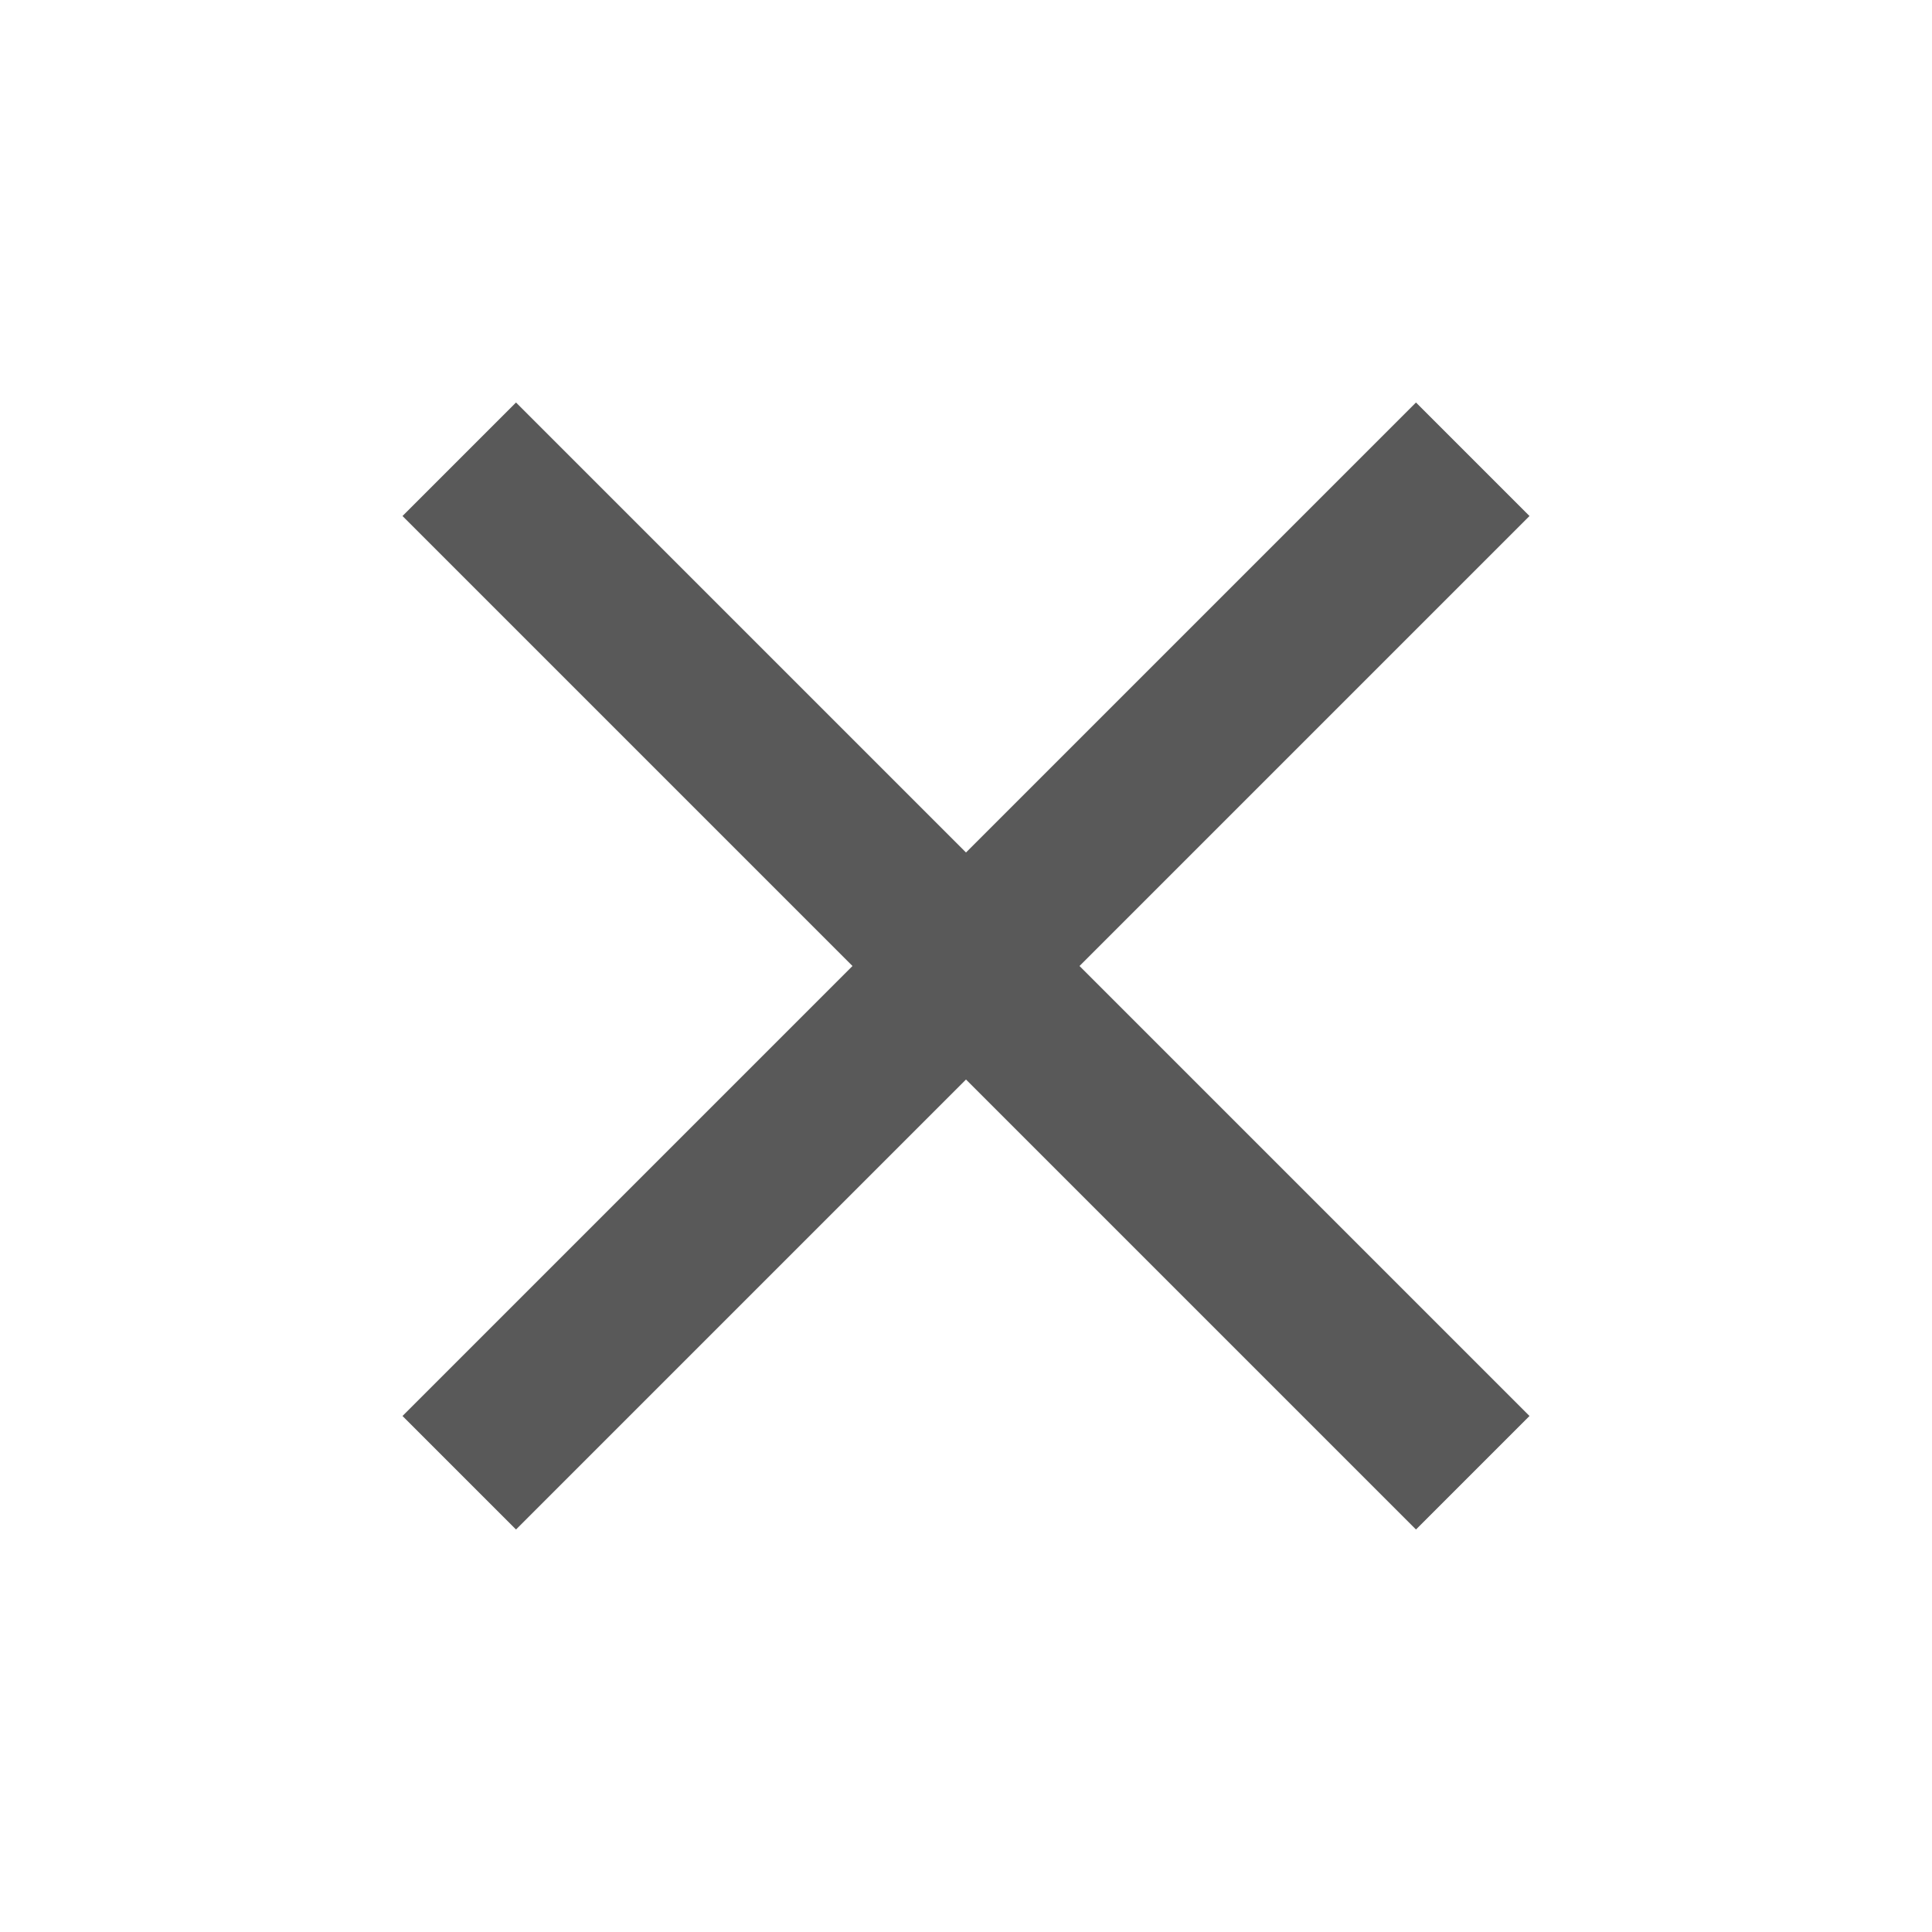
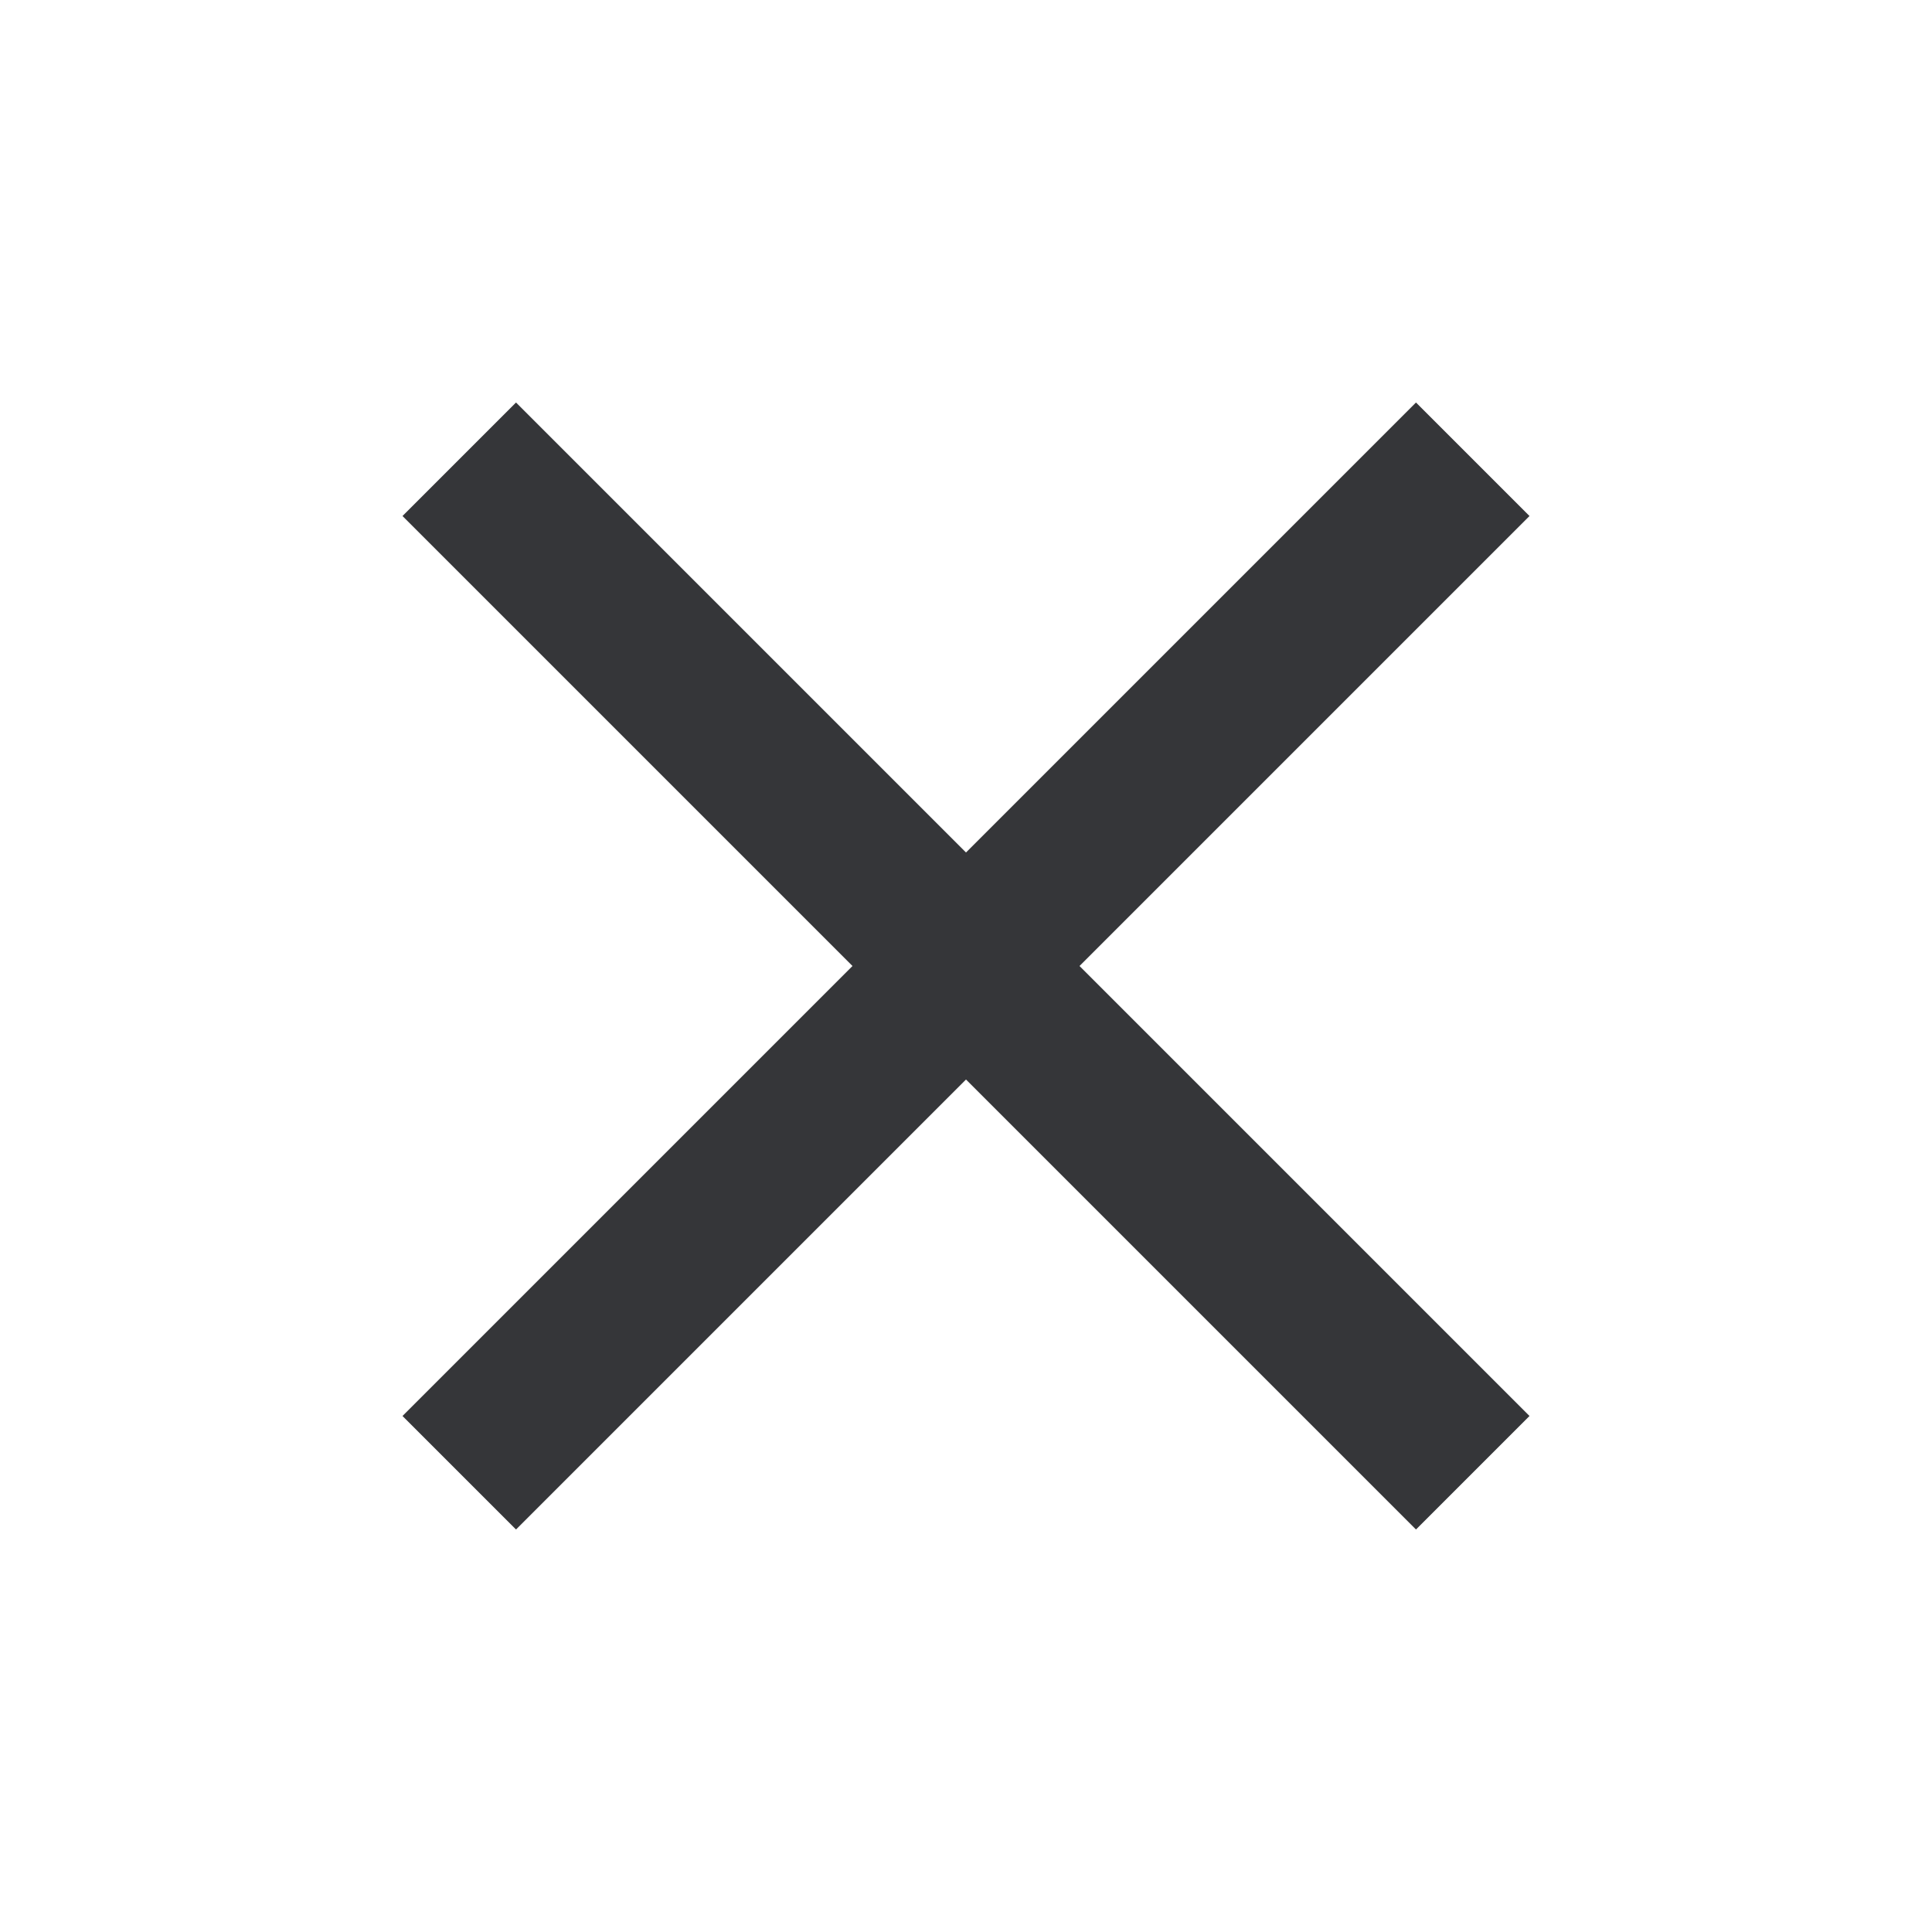
- <svg xmlns="http://www.w3.org/2000/svg" height="24px" viewBox="0 0 24 24" width="24px" fill="#595959">
-   <path d="M0 0h24v24H0z" fill="none" />
-   <path d="M19 6.41L17.59 5 12 10.59 6.41 5 5 6.41 10.59 12 5 17.59 6.41 19 12 13.41 17.59 19 19 17.59 13.41 12z" />
+ <svg xmlns="http://www.w3.org/2000/svg" width="24" height="24" viewBox="0 0 24 24" fill="none">
+   <path d="M19 6.41L17.59 5L12 10.59L6.41 5L5 6.41L10.59 12L5 17.59L6.41 19L12 13.41L17.59 19L19 17.59L13.41 12L19 6.41Z" fill="#202124" fill-opacity="0.9" />
</svg>
